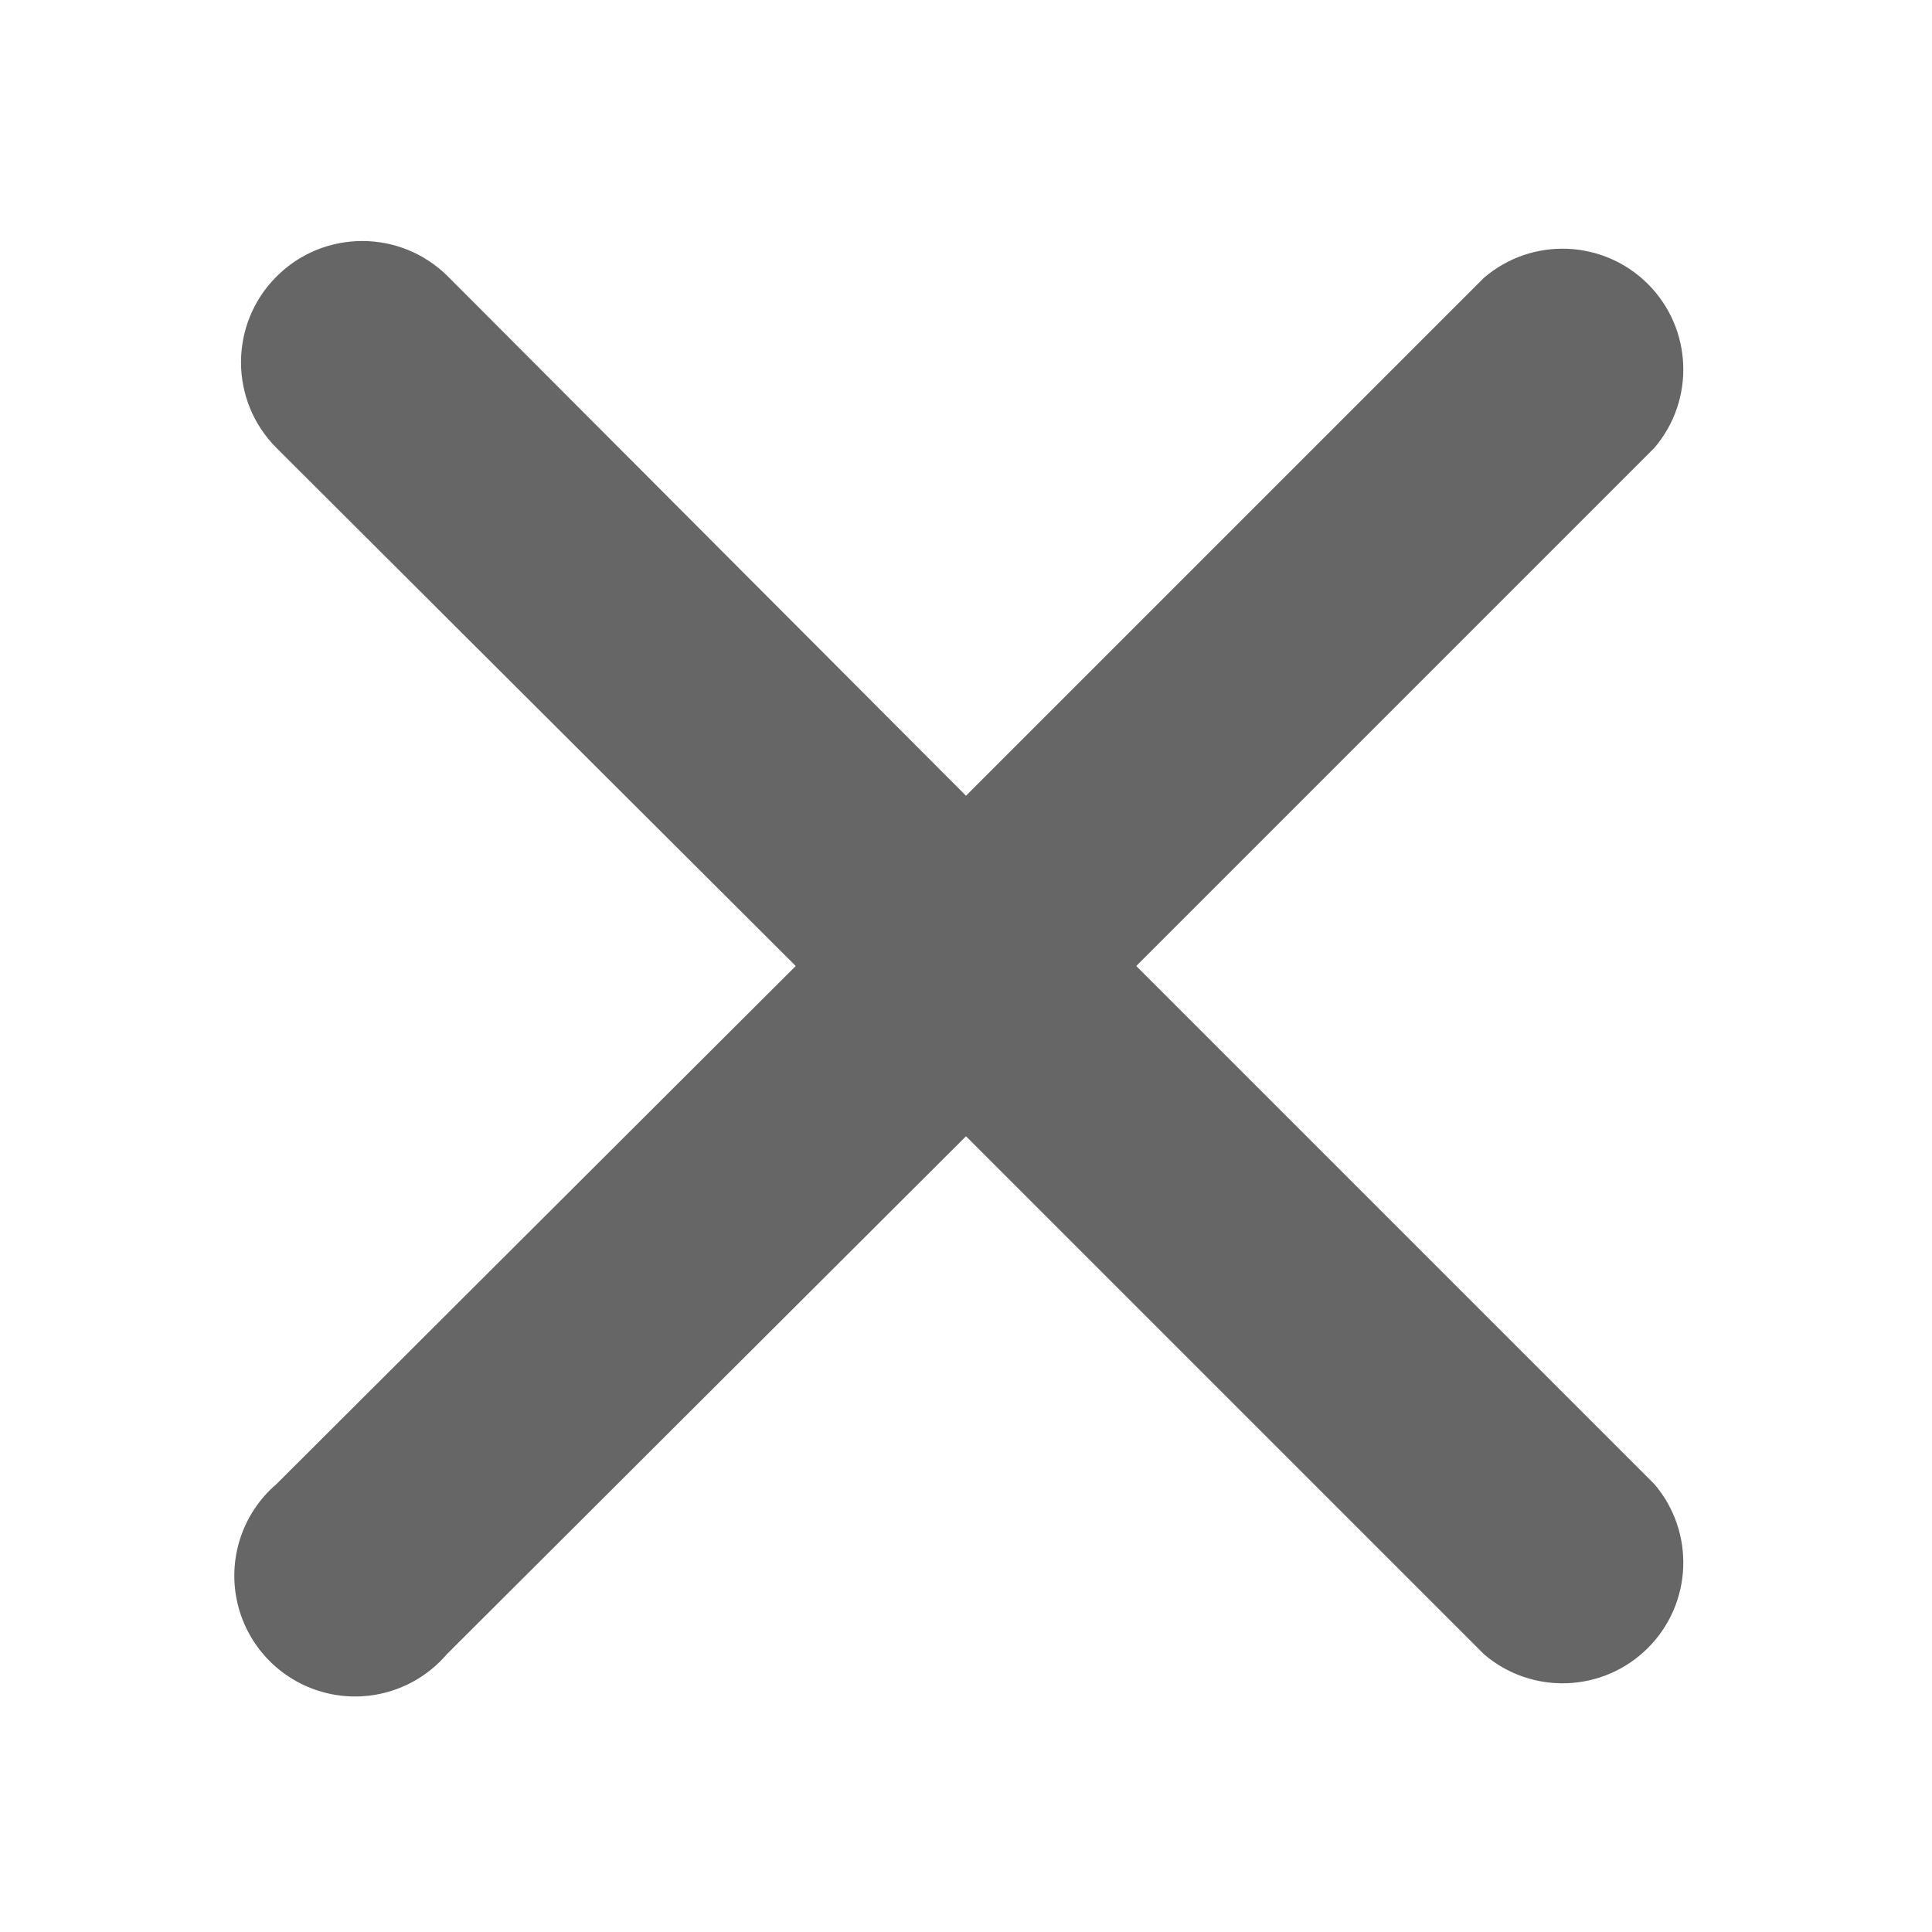
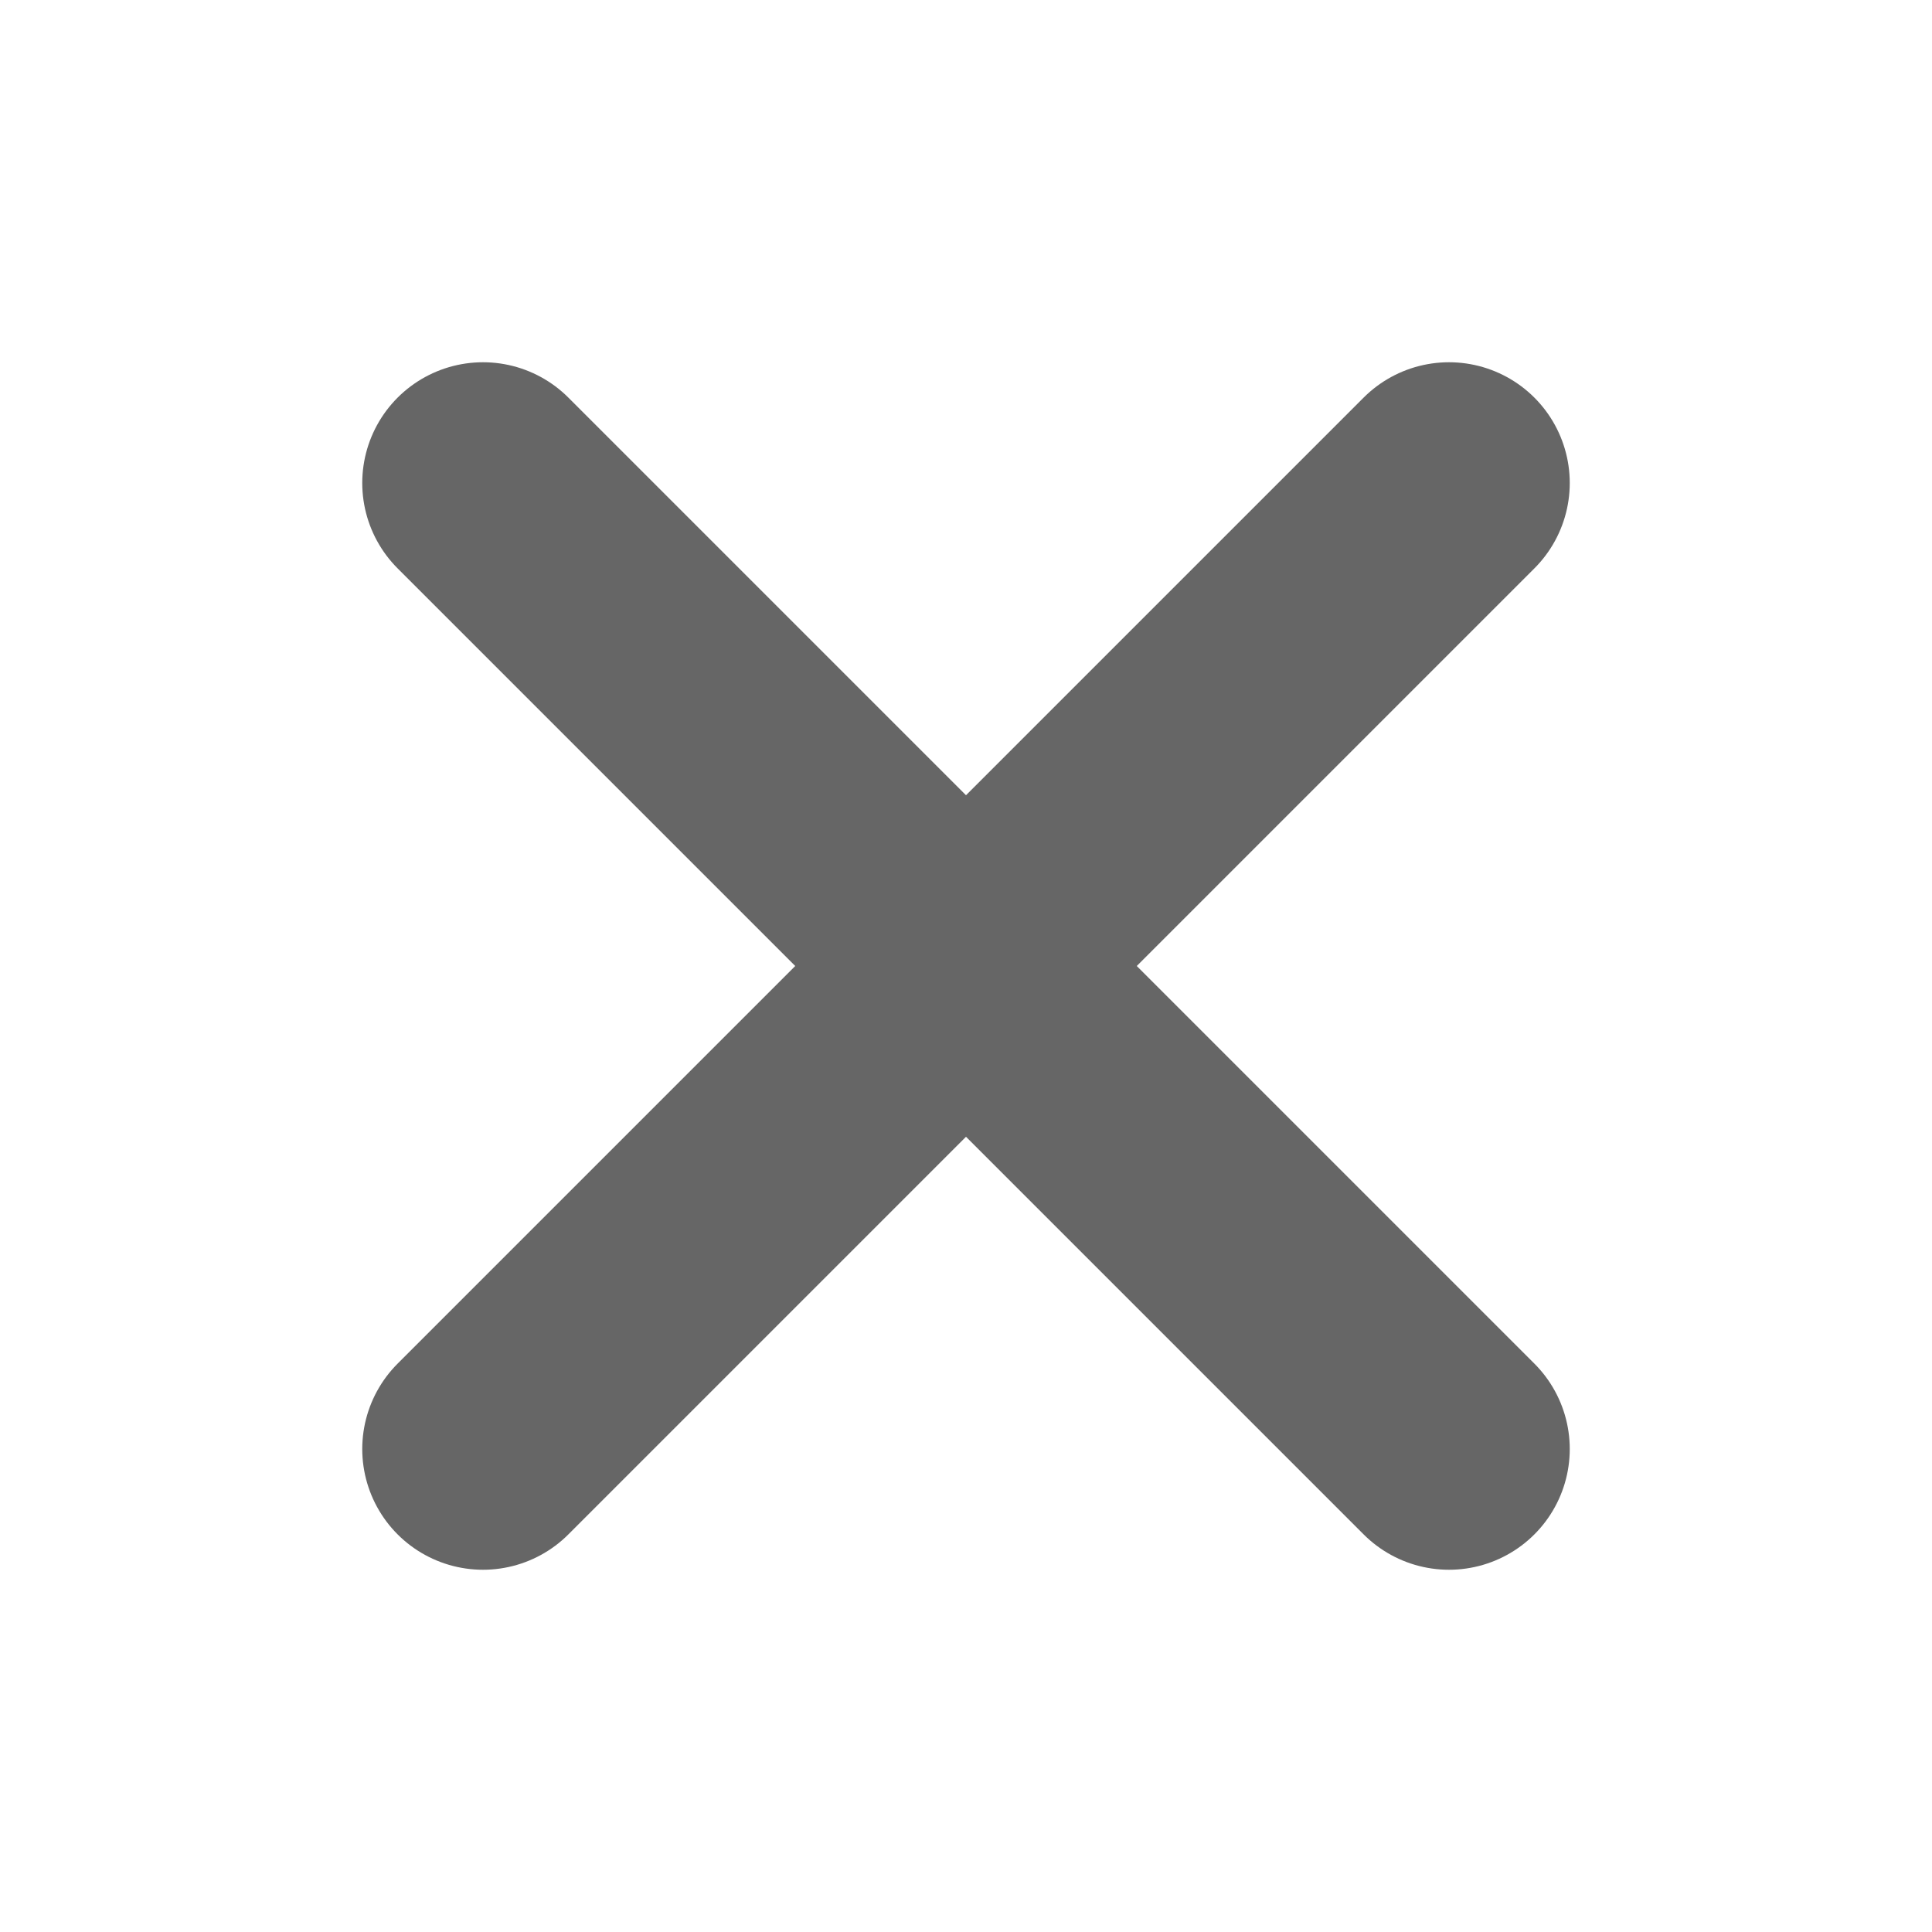
<svg xmlns="http://www.w3.org/2000/svg" width="16" height="16" viewBox="0 0 16 16">
  <defs>
    <style>
      .a {
-         fill: #666;
+         fill: none;
+         stroke: #666;
+         stroke-linecap: round;
+         stroke-linejoin: round;
+         stroke-width: 2px;
      }
    </style>
  </defs>
-   <path class="a" d="M9.41,8l4.29-4.29a1,1,0,0,0-1.41-1.41L8,6.59,3.71,2.29A1,1,0,0,0,2.29,3.71L6.59,8,2.29,12.29a1,1,0,1,0,1.41,1.41L8,9.41l4.29,4.29a1,1,0,0,0,1.41-1.41Z" />
+   <line class="a" x1="12" y1="4" x2="4" y2="12" />
+   <line class="a" x1="12" y1="12" x2="4" y2="4" />
</svg>
